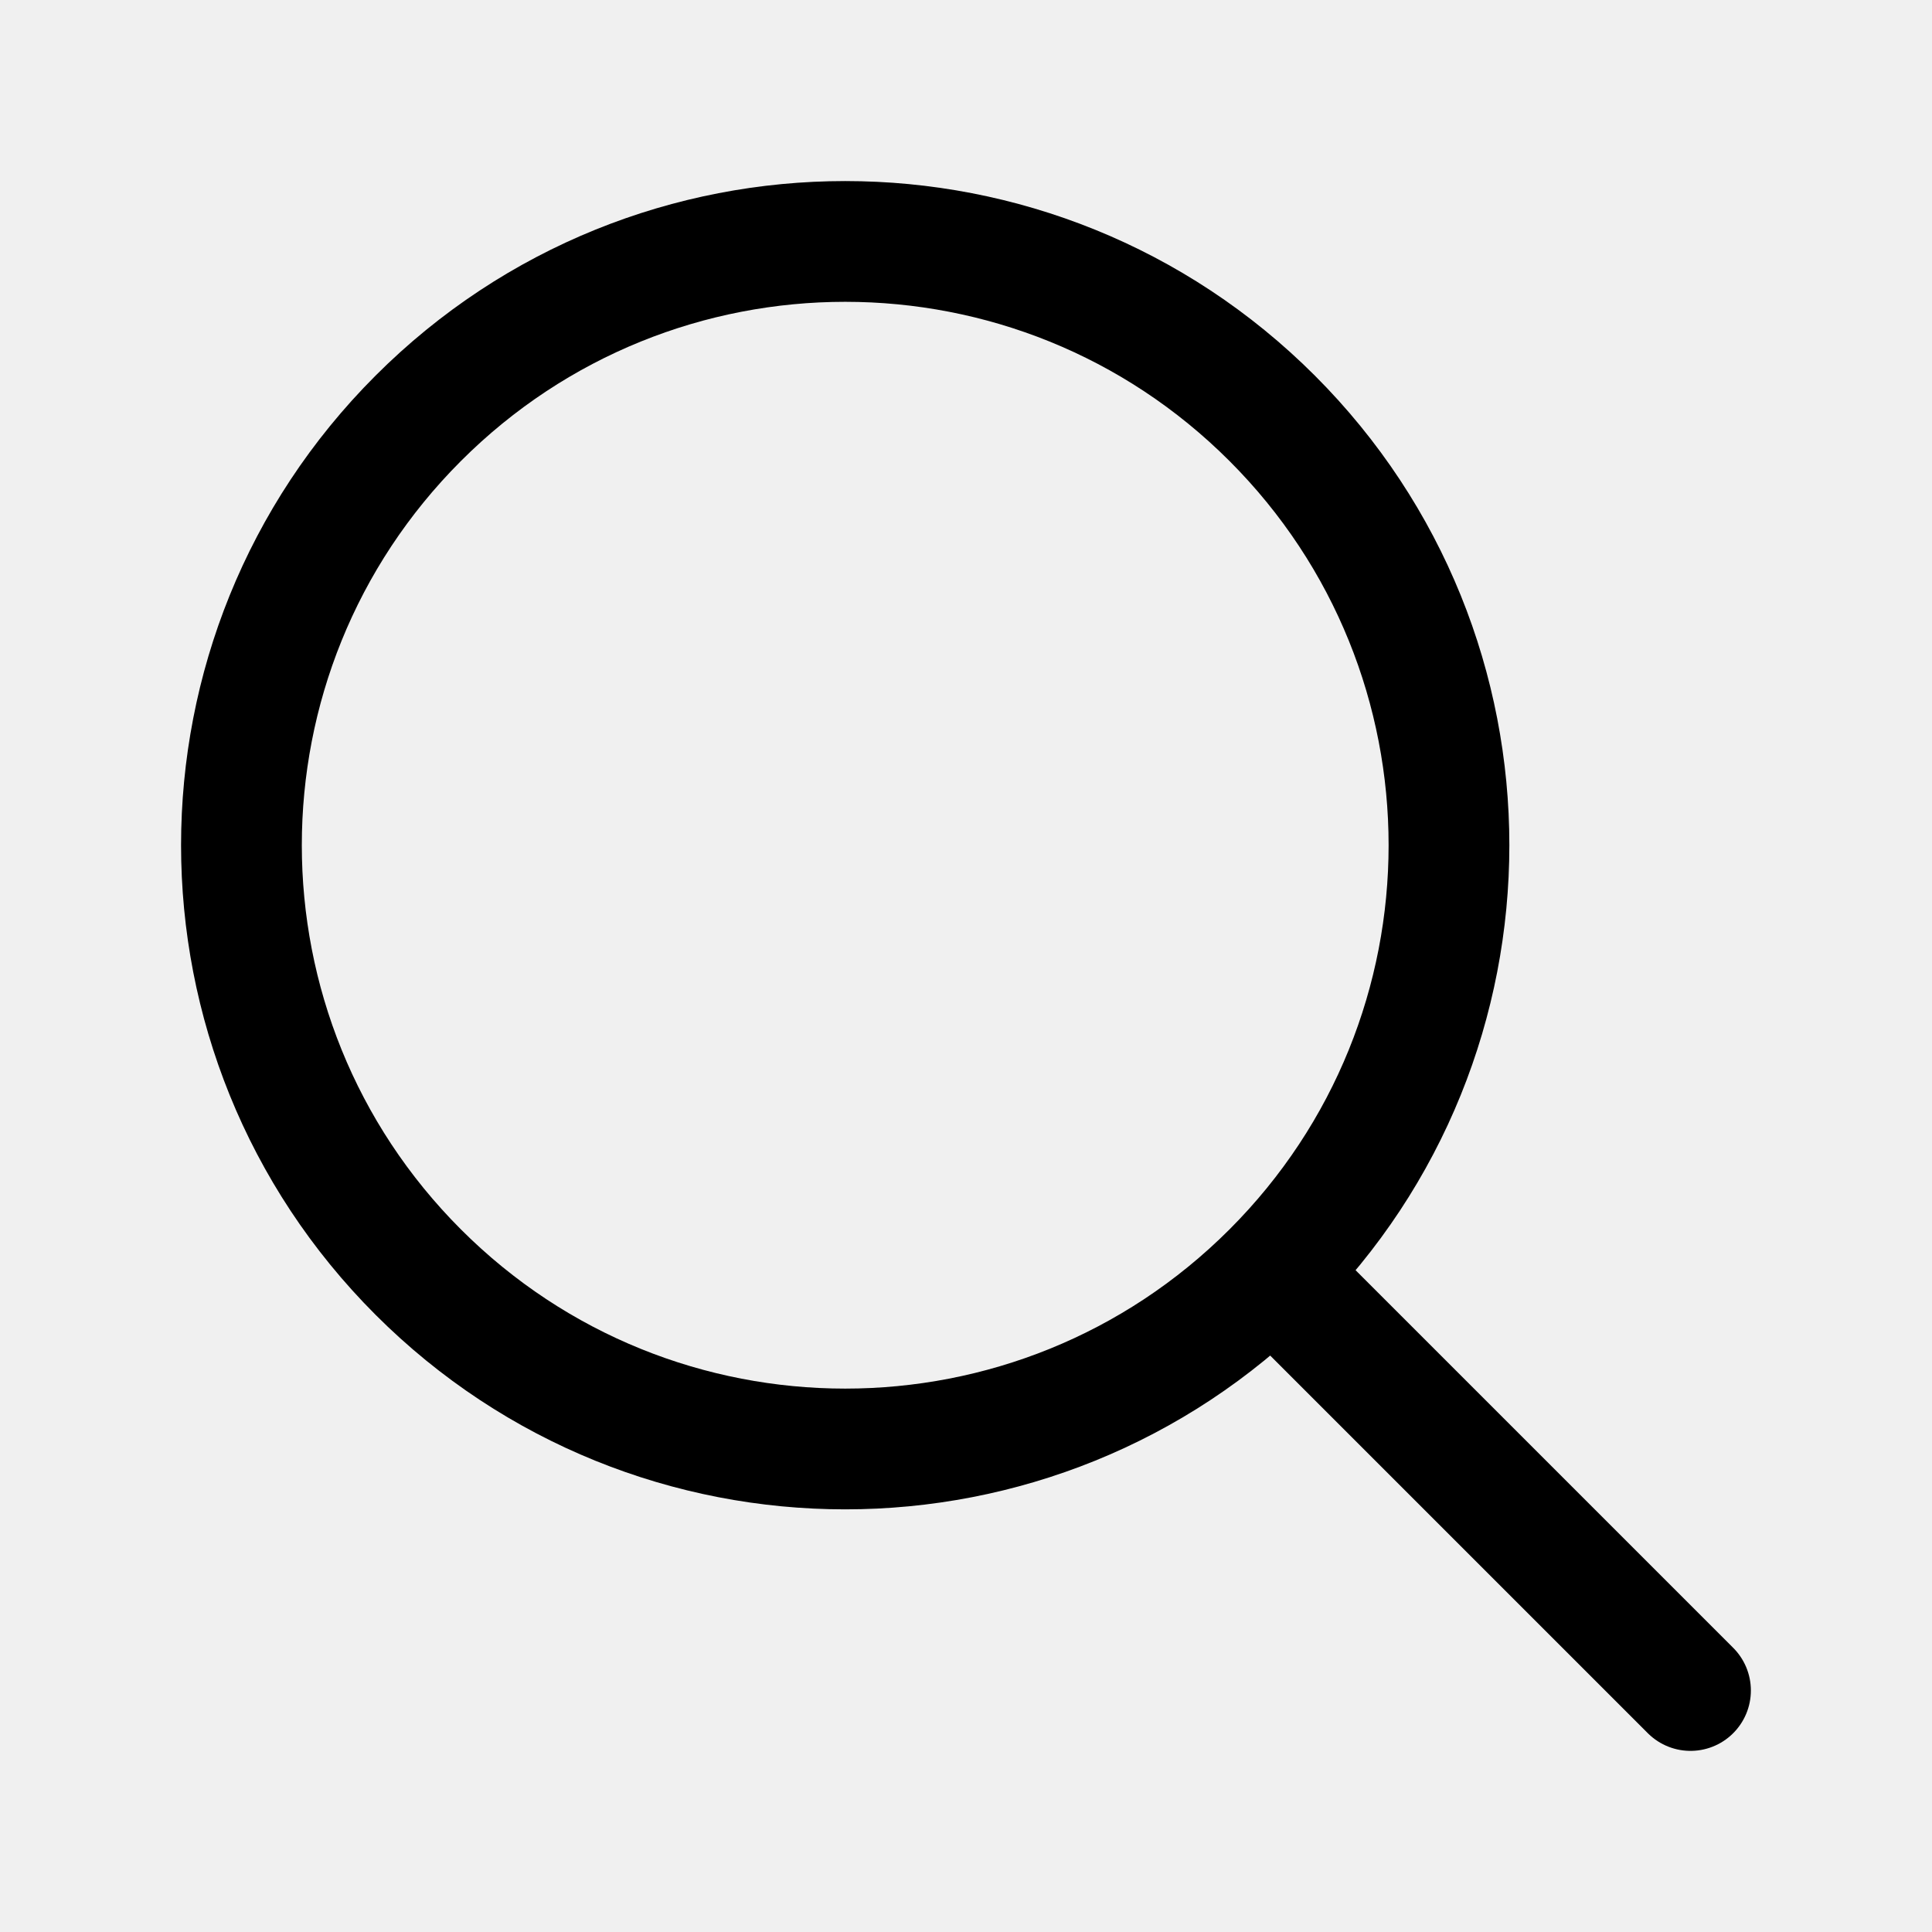
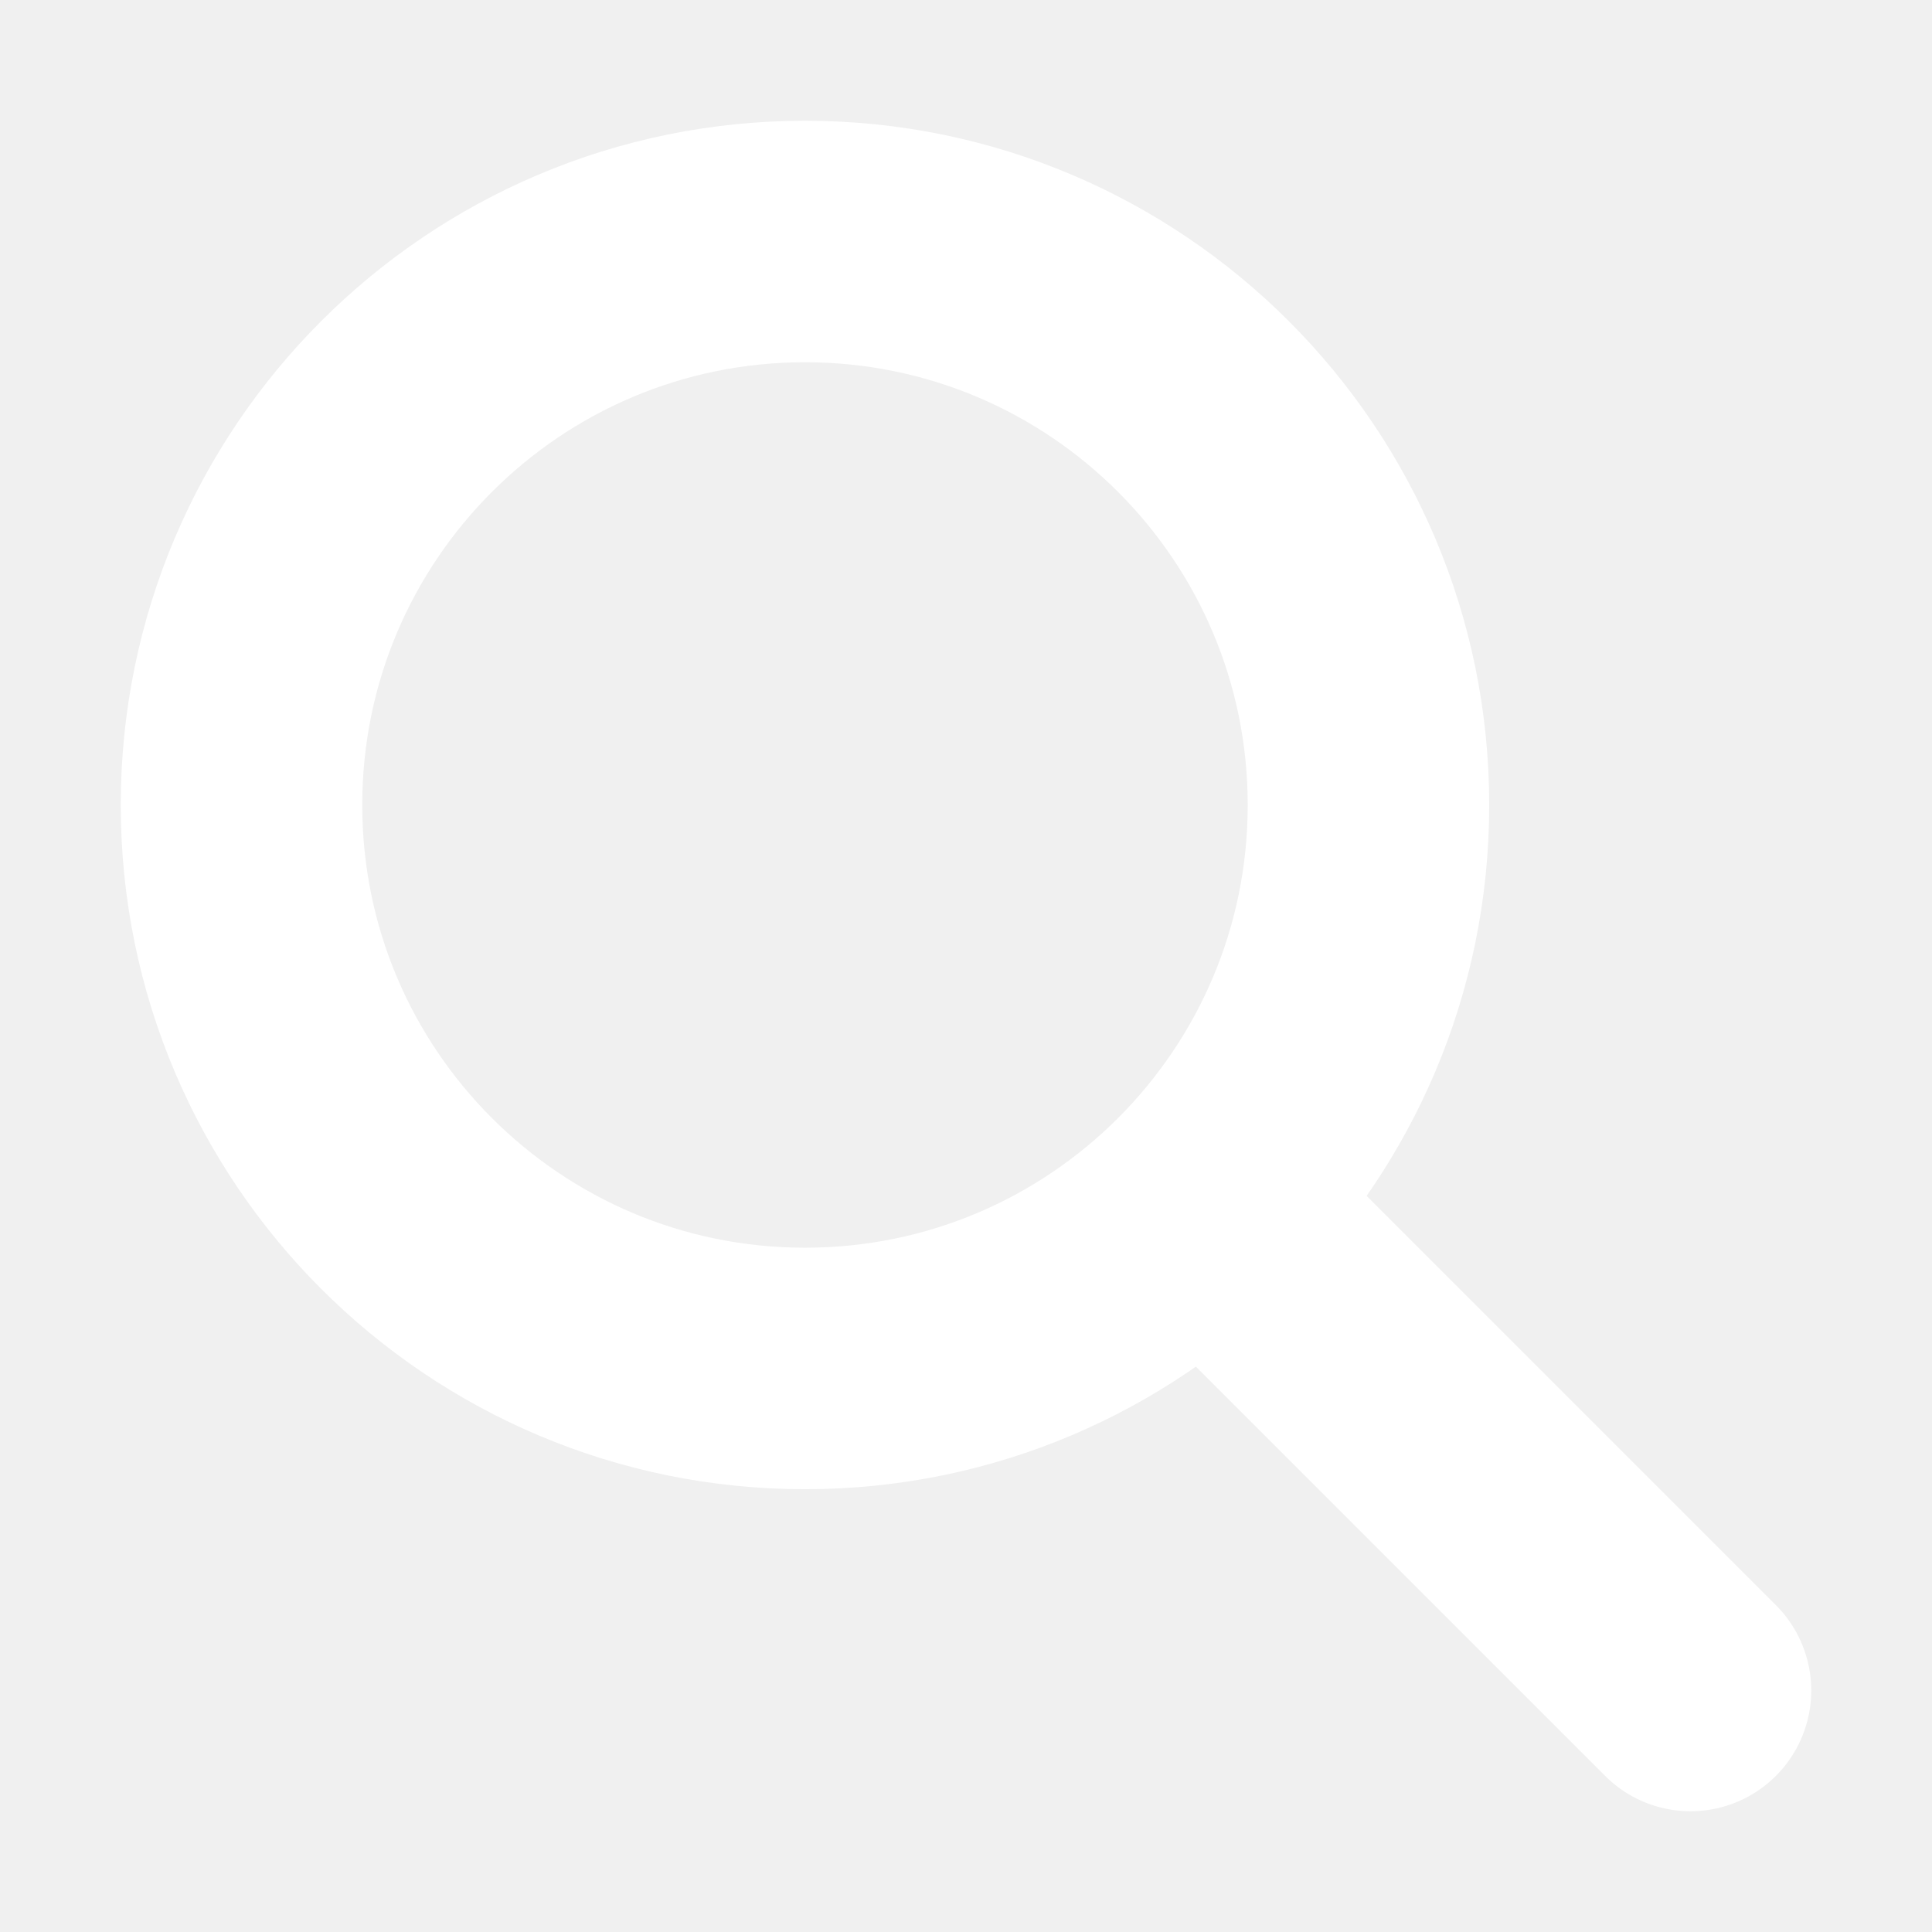
- <svg xmlns="http://www.w3.org/2000/svg" fill="none" viewBox="0 0 24 24" stroke-width="1.5" stroke="currentColor" class="w-6 h-6">
-   <path stroke-linecap="round" stroke-linejoin="round" d="M21 21l-5.197-5.197m0 0A7.5 7.5 0 105.196 5.196a7.5 7.5 0 0010.607 10.607z" />
+ <svg xmlns="http://www.w3.org/2000/svg" width="16" height="16" viewBox="0 0 16 16" fill="none">
+   <path d="M14 14L10 10M11.333 6.667C11.333 9.244 9.244 11.333 6.667 11.333C4.089 11.333 2 9.244 2 6.667C2 4.089 4.089 2 6.667 2C9.244 2 11.333 4.089 11.333 6.667Z" stroke="white" stroke-width="2" stroke-linecap="round" stroke-linejoin="round" />
</svg>
